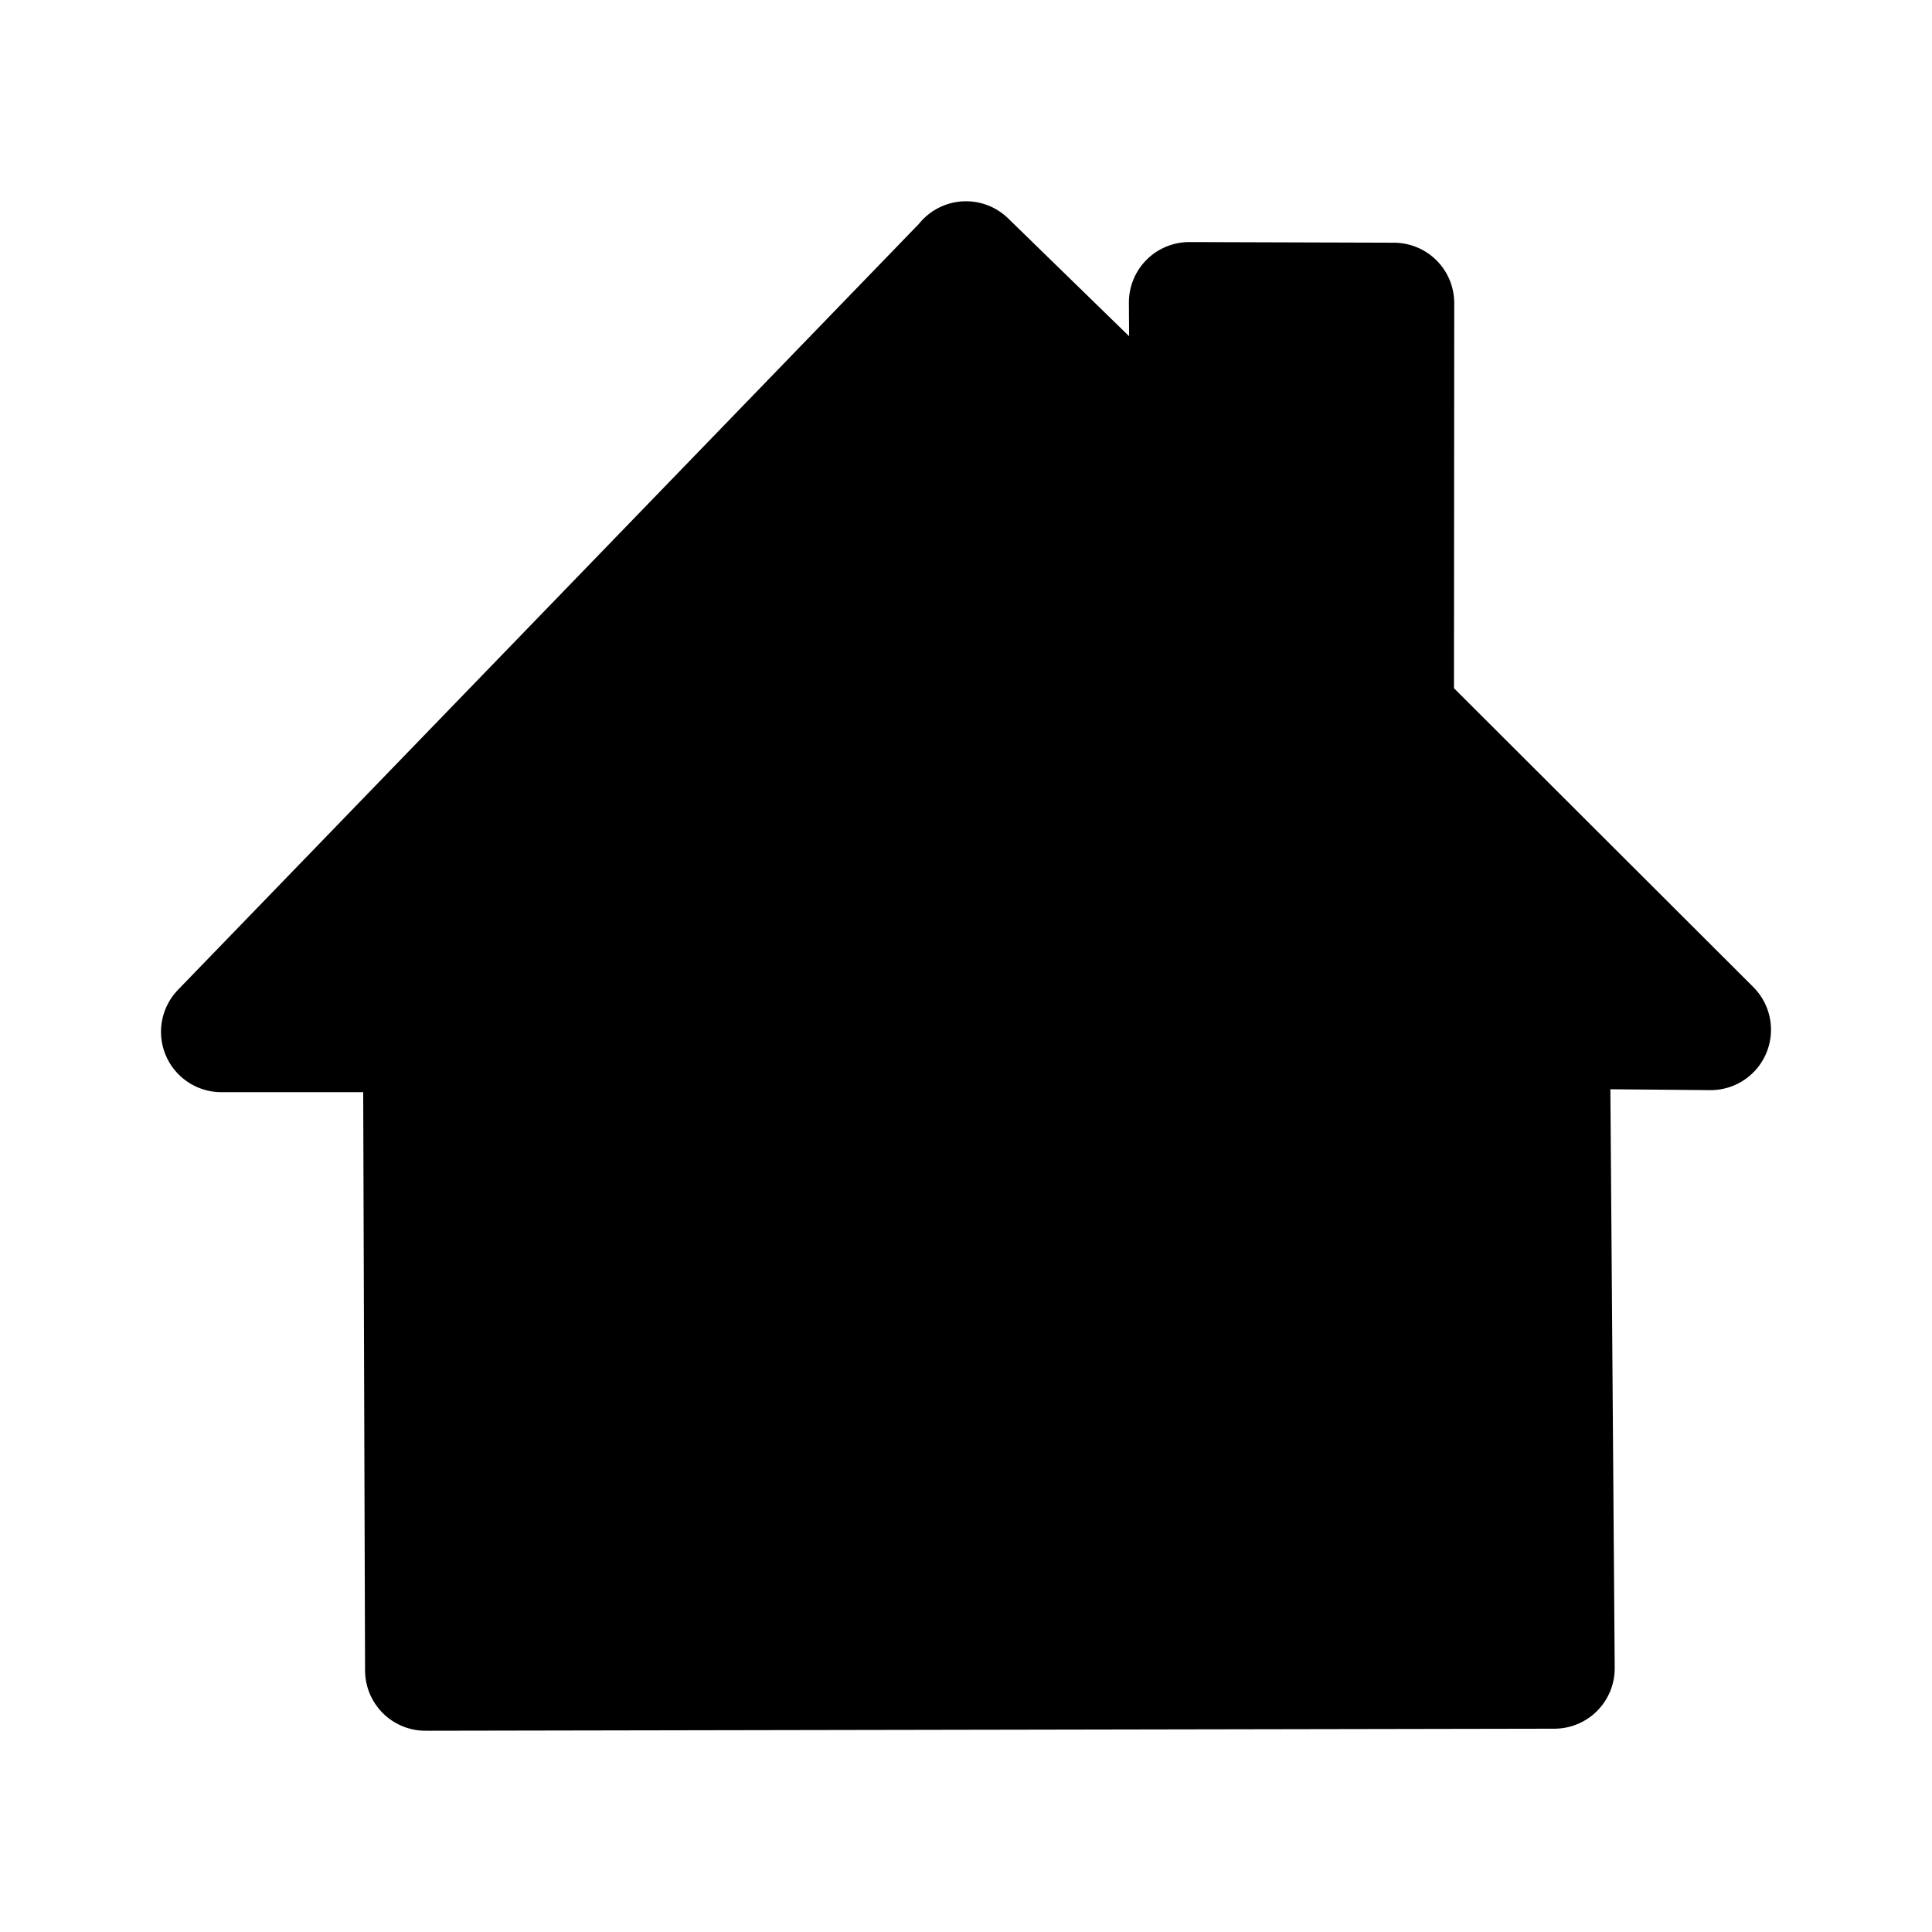
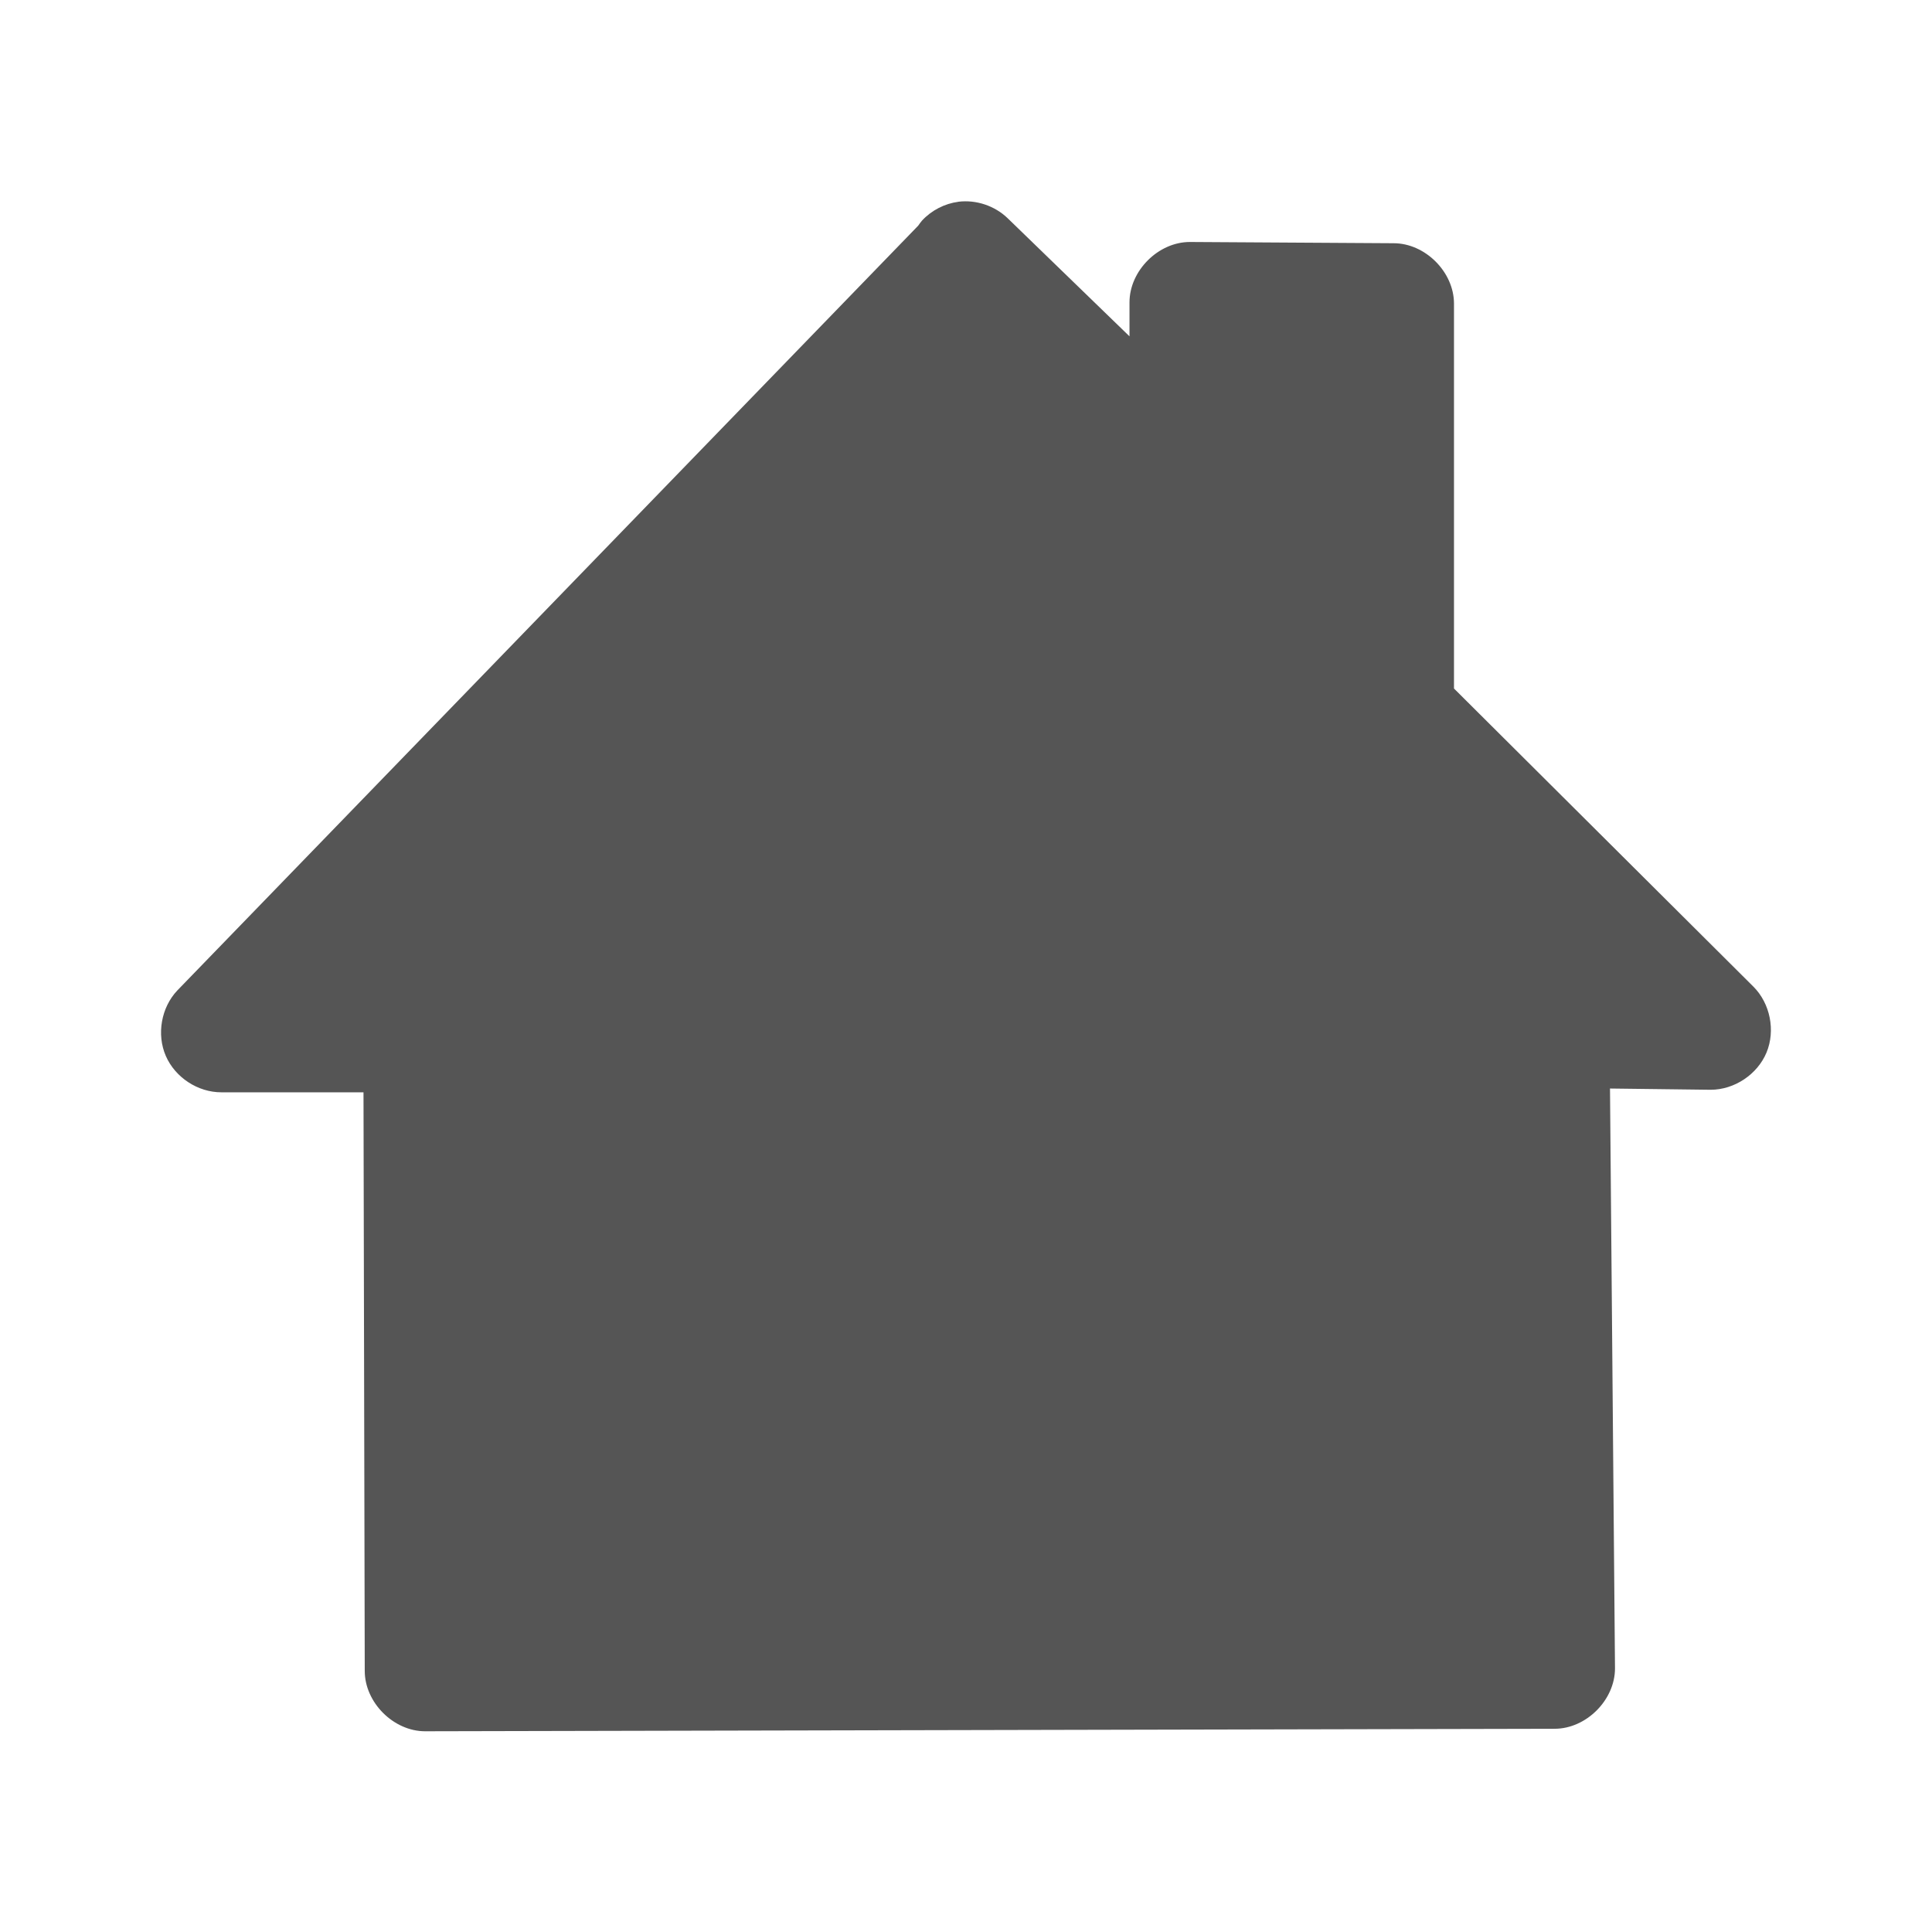
<svg xmlns="http://www.w3.org/2000/svg" xmlns:xlink="http://www.w3.org/1999/xlink" width="48" height="48" id="svg2" version="1.1">
  <defs id="defs4">
    <radialGradient r="10.625" gradientTransform="matrix(2.9176,0,0,0.98823,-150.72,48.929)" cx="62.625" cy="4.625" gradientUnits="userSpaceOnUse" id="radialGradient5550">
      <stop style="stop-color:#000000;stop-opacity:0;" offset="0" id="stop5552" />
      <stop id="stop5556" offset="0.825" style="stop-color:#000000;stop-opacity:0;" />
      <stop offset="1" style="stop-color:#000000;stop-opacity:1;" id="stop5554" />
    </radialGradient>
    <radialGradient id="radialGradient4018" gradientUnits="userSpaceOnUse" cy="4.625" cx="62.625" gradientTransform="matrix(2.9176,0,0,0.98823,-150.72,48.929)" r="10.625">
      <stop id="stop4020" offset="0" style="stop-color:#000000;stop-opacity:0;" />
      <stop id="stop4022" style="stop-color:#000000;stop-opacity:1;" offset="1" />
    </radialGradient>
    <linearGradient id="linearGradient4554">
      <stop id="stop4556" offset="0" style="stop-color:#b7d8d6;stop-opacity:1;" />
      <stop id="stop4558" offset="1" style="stop-color:#6094a5;stop-opacity:1;" />
    </linearGradient>
    <linearGradient id="linearGradient4498" y2="3.082" gradientUnits="userSpaceOnUse" x2="18.379" gradientTransform="matrix(1.2534,0,0,1.2534,1.9192,3.9192)" y1="44.98" x1="18.379">
      <stop id="stop4500" style="stop-color:#6a241f;stop-opacity:1;" offset="0" />
      <stop id="stop4502" style="stop-color:#c2404a;stop-opacity:1;" offset="1" />
    </linearGradient>
    <linearGradient id="linearGradient3952">
      <stop id="stop3954" offset="0" style="stop-color:#f4d65b;stop-opacity:1;" />
      <stop id="stop3956" offset="1" style="stop-color:#967930;stop-opacity:1;" />
    </linearGradient>
    <linearGradient id="linearGradient6201">
      <stop style="stop-color:#ffffff;stop-opacity:1;" offset="0" id="stop6203" />
      <stop style="stop-color:#ebebeb;stop-opacity:1;" offset="1" id="stop6205" />
    </linearGradient>
    <linearGradient id="linearGradient6193">
      <stop style="stop-color:#77b8b4;stop-opacity:1;" offset="0" id="stop6195" />
      <stop style="stop-color:#015f7c;stop-opacity:1;" offset="1" id="stop6197" />
    </linearGradient>
    <linearGradient id="linearGradient4083">
      <stop style="stop-color:#656565;stop-opacity:1;" offset="0" id="stop4085" />
      <stop style="stop-color:#ffffff;stop-opacity:1;" offset="1" id="stop4087" />
    </linearGradient>
    <linearGradient x1="63.397" y1="-12.489" gradientTransform="matrix(2.8014,0,0,2.8014,-142.25,43.835)" x2="63.397" gradientUnits="userSpaceOnUse" y2="5.468" id="linearGradient2499">
      <stop offset="0" style="stop-color:#fff" id="stop4875" />
      <stop offset="1" style="stop-color:#fff;stop-opacity:0" id="stop4877" />
    </linearGradient>
    <radialGradient r="20.397" gradientTransform="matrix(0,2.9914,-3.9485,0,47.755,-64.903)" cx="23.896" cy="3.99" gradientUnits="userSpaceOnUse" id="radialGradient2502">
      <stop offset="0" style="stop-color:#8badea" id="stop2778" />
      <stop offset=".262" style="stop-color:#6396cd" id="stop2780" />
      <stop offset=".661" style="stop-color:#3b7caf" id="stop2782" />
      <stop offset="1" style="stop-color:#194c70" id="stop2784" />
    </radialGradient>
    <linearGradient x1="18.379" y1="44.98" gradientTransform="matrix(1.2534,0,0,1.2534,1.9192,3.9192)" x2="18.379" gradientUnits="userSpaceOnUse" y2="3.082" id="linearGradient2504">
      <stop offset="0" style="stop-color:#1f4b6a" id="stop2788" />
      <stop offset="1" style="stop-color:#4083c2" id="stop2790" />
    </linearGradient>
    <radialGradient r="10.625" gradientTransform="matrix(2.9176,0,0,0.98823,-150.72,48.929)" cx="62.625" cy="4.625" gradientUnits="userSpaceOnUse" id="radialGradient2507">
      <stop offset="0" id="stop8840" />
      <stop offset="1" style="stop-opacity:0" id="stop8842" />
    </radialGradient>
    <linearGradient xlink:href="#linearGradient3952" id="linearGradient6199" x1="19.445" y1="926.362" x2="74.706" y2="1043.362" gradientUnits="userSpaceOnUse" gradientTransform="matrix(0.4999069,0,0,0.4998688,0.00596026,526.3107)" />
    <linearGradient xlink:href="#linearGradient6201" id="linearGradient6207" x1="64" y1="944.023" x2="64" y2="1033.927" gradientUnits="userSpaceOnUse" gradientTransform="matrix(0.7320353,0,0,0.7320353,17.53217,261.7394)" />
    <linearGradient xlink:href="#linearGradient6201-3" id="linearGradient4309-5" x1="42" y1="988.029" x2="97" y2="988.029" gradientUnits="userSpaceOnUse" gradientTransform="matrix(0.8971962,0,0,0.8971962,0.4205621,107.2398)" />
    <linearGradient id="linearGradient6201-3">
      <stop style="stop-color:#ffffff;stop-opacity:1;" offset="0" id="stop6203-0" />
      <stop style="stop-color:#ebebeb;stop-opacity:1;" offset="1" id="stop6205-9" />
    </linearGradient>
    <linearGradient id="linearGradient6201-39">
      <stop style="stop-color:#ffffff;stop-opacity:1;" offset="0" id="stop6203-6" />
      <stop style="stop-color:#ebebeb;stop-opacity:1;" offset="1" id="stop6205-7" />
    </linearGradient>
    <linearGradient id="linearGradient6201-9">
      <stop style="stop-color:#ffffff;stop-opacity:1;" offset="0" id="stop6203-1" />
      <stop style="stop-color:#ebebeb;stop-opacity:1;" offset="1" id="stop6205-0" />
    </linearGradient>
    <linearGradient xlink:href="#linearGradient3952-8" id="linearGradient6199-8" x1="19.445" y1="926.362" x2="74.706" y2="1043.362" gradientUnits="userSpaceOnUse" />
    <linearGradient id="linearGradient3952-8">
      <stop id="stop3954-4" offset="0" style="stop-color:#f4d65b;stop-opacity:1;" />
      <stop id="stop3956-7" offset="1" style="stop-color:#967930;stop-opacity:1;" />
    </linearGradient>
    <linearGradient xlink:href="#linearGradient3952-8" id="linearGradient6243-7" x1="-15" y1="893.362" x2="74.706" y2="1043.362" gradientUnits="userSpaceOnUse" />
    <linearGradient id="linearGradient3091">
      <stop id="stop3093" offset="0" style="stop-color:#f4d65b;stop-opacity:1;" />
      <stop id="stop3095" offset="1" style="stop-color:#967930;stop-opacity:1;" />
    </linearGradient>
    <linearGradient xlink:href="#linearGradient3952-7" id="linearGradient6199-0" x1="19.445" y1="926.362" x2="74.706" y2="1043.362" gradientUnits="userSpaceOnUse" />
    <linearGradient id="linearGradient3952-7">
      <stop id="stop3954-3" offset="0" style="stop-color:#f4d65b;stop-opacity:1;" />
      <stop id="stop3956-8" offset="1" style="stop-color:#967930;stop-opacity:1;" />
    </linearGradient>
    <linearGradient xlink:href="#linearGradient3952-7" id="linearGradient6243-8" x1="-15" y1="893.362" x2="74.706" y2="1043.362" gradientUnits="userSpaceOnUse" />
    <linearGradient id="linearGradient3921">
      <stop id="stop3923" offset="0" style="stop-color:#f4d65b;stop-opacity:1;" />
      <stop id="stop3925" offset="1" style="stop-color:#967930;stop-opacity:1;" />
    </linearGradient>
    <linearGradient xlink:href="#linearGradient3952-8-5" id="linearGradient3902-7" gradientUnits="userSpaceOnUse" gradientTransform="translate(0.01587145,2e-5)" x1="55.445" y1="956.362" x2="74.706" y2="1043.362" />
    <linearGradient id="linearGradient3952-8-5">
      <stop id="stop3954-4-9" offset="0" style="stop-color:#f4d65b;stop-opacity:1;" />
      <stop id="stop3956-7-4" offset="1" style="stop-color:#967930;stop-opacity:1;" />
    </linearGradient>
    <linearGradient xlink:href="#linearGradient3952-8-5" id="linearGradient3904-3" gradientUnits="userSpaceOnUse" gradientTransform="translate(0.01587145,2e-5)" x1="-15" y1="893.362" x2="74.706" y2="1043.362" />
    <linearGradient id="linearGradient3974">
      <stop id="stop3976" offset="0" style="stop-color:#f4d65b;stop-opacity:1;" />
      <stop id="stop3978" offset="1" style="stop-color:#967930;stop-opacity:1;" />
    </linearGradient>
    <linearGradient xlink:href="#linearGradient3952-6" id="linearGradient6199-7" x1="19.445" y1="926.362" x2="74.706" y2="1043.362" gradientUnits="userSpaceOnUse" />
    <linearGradient id="linearGradient3952-6">
      <stop id="stop3954-35" offset="0" style="stop-color:#f4d65b;stop-opacity:1;" />
      <stop id="stop3956-5" offset="1" style="stop-color:#967930;stop-opacity:1;" />
    </linearGradient>
    <linearGradient xlink:href="#linearGradient3952-6" id="linearGradient6243-0" x1="-15" y1="893.362" x2="74.706" y2="1043.362" gradientUnits="userSpaceOnUse" />
    <linearGradient id="linearGradient4039">
      <stop id="stop4041" offset="0" style="stop-color:#f4d65b;stop-opacity:1;" />
      <stop id="stop4043" offset="1" style="stop-color:#967930;stop-opacity:1;" />
    </linearGradient>
    <linearGradient xlink:href="#radialGradient2507" id="linearGradient4084" x1="99.89" y1="775.278" x2="116.961" y2="1119.962" gradientUnits="userSpaceOnUse" gradientTransform="matrix(0.4999069,0,0,0.4998688,0.00596026,526.3107)" />
    <radialGradient xlink:href="#linearGradient3952-8-5-3" id="radialGradient4014-0" cx="61.187" cy="1039.32" fx="60.48" fy="986.402" r="61.016" gradientTransform="matrix(0.6475618,-0.1595092,0.1316181,0.5343321,-145.8032,494.8308)" gradientUnits="userSpaceOnUse" />
    <linearGradient id="linearGradient3952-8-5-3">
      <stop id="stop3954-4-9-6" offset="0" style="stop-color:#f4d65b;stop-opacity:1;" />
      <stop id="stop3956-7-4-9" offset="1" style="stop-color:#967930;stop-opacity:1;" />
    </linearGradient>
    <radialGradient xlink:href="#linearGradient3952-8-5-5" id="radialGradient4014-3" cx="61.187" cy="1039.32" fx="60.48" fy="986.402" r="61.016" gradientTransform="matrix(0.6475618,-0.1595092,0.1316181,0.5343321,-145.8032,494.8308)" gradientUnits="userSpaceOnUse" />
    <linearGradient id="linearGradient3952-8-5-5">
      <stop id="stop3954-4-9-5" offset="0" style="stop-color:#f4d65b;stop-opacity:1;" />
      <stop id="stop3956-7-4-4" offset="1" style="stop-color:#967930;stop-opacity:1;" />
    </linearGradient>
    <linearGradient xlink:href="#linearGradient3952-5" id="linearGradient6199-6" x1="19.445" y1="926.362" x2="74.706" y2="1043.362" gradientUnits="userSpaceOnUse" gradientTransform="matrix(0.4998691,0,0,0.4998691,0.00837724,526.3104)" />
    <linearGradient id="linearGradient3952-5">
      <stop id="stop3954-1" offset="0" style="stop-color:#f4d65b;stop-opacity:1;" />
      <stop id="stop3956-0" offset="1" style="stop-color:#967930;stop-opacity:1;" />
    </linearGradient>
    <linearGradient xlink:href="#linearGradient3952-5" id="linearGradient6243-2" x1="-15" y1="893.362" x2="74.706" y2="1043.362" gradientUnits="userSpaceOnUse" gradientTransform="matrix(0.4998691,0,0,0.4998691,0.00837724,526.3104)" />
    <linearGradient id="linearGradient5391">
      <stop id="stop5393" offset="0" style="stop-color:#f4d65b;stop-opacity:1;" />
      <stop id="stop5395" offset="1" style="stop-color:#967930;stop-opacity:1;" />
    </linearGradient>
    <linearGradient xlink:href="#linearGradient3952-5-2" id="linearGradient5434-3" gradientUnits="userSpaceOnUse" gradientTransform="matrix(0.4998691,0,0,0.4998691,0.00837724,-462.0518)" x1="19.445" y1="926.362" x2="74.706" y2="1043.362" />
    <linearGradient id="linearGradient3952-5-2">
      <stop id="stop3954-1-0" offset="0" style="stop-color:#f4d65b;stop-opacity:1;" />
      <stop id="stop3956-0-8" offset="1" style="stop-color:#967930;stop-opacity:1;" />
    </linearGradient>
    <linearGradient xlink:href="#linearGradient3952-5-4" id="linearGradient5434-8" gradientUnits="userSpaceOnUse" gradientTransform="matrix(0.4998691,0,0,0.4998691,0.00837724,526.3104)" x1="19.445" y1="926.362" x2="74.706" y2="1043.362" />
    <linearGradient id="linearGradient3952-5-4">
      <stop id="stop3954-1-6" offset="0" style="stop-color:#f4d65b;stop-opacity:1;" />
      <stop id="stop3956-0-1" offset="1" style="stop-color:#967930;stop-opacity:1;" />
    </linearGradient>
    <linearGradient xlink:href="#linearGradient3952-68" id="linearGradient6199-5" x1="19.445" y1="926.362" x2="74.706" y2="1043.362" gradientUnits="userSpaceOnUse" gradientTransform="matrix(0.4998691,0,0,0.4998691,0.00837724,526.3104)" />
    <linearGradient id="linearGradient3952-68">
      <stop id="stop3954-8" offset="0" style="stop-color:#f4d65b;stop-opacity:1;" />
      <stop id="stop3956-6" offset="1" style="stop-color:#967930;stop-opacity:1;" />
    </linearGradient>
    <radialGradient xlink:href="#radialGradient5550" id="radialGradient5548" cx="31.992" cy="1010.362" fx="31.992" fy="1010.362" r="30.5" gradientTransform="matrix(1.16793,2.4865728e-4,-2.3518665e-4,1.104575,-5.18993,-106.7161)" gradientUnits="userSpaceOnUse" />
    <linearGradient xlink:href="#linearGradient3952-5-27" id="linearGradient5434-4" gradientUnits="userSpaceOnUse" gradientTransform="matrix(0.4998691,0,0,0.4998691,0.00837724,526.3104)" x1="19.445" y1="926.362" x2="74.706" y2="1043.362" />
    <linearGradient id="linearGradient3952-5-27">
      <stop id="stop3954-1-7" offset="0" style="stop-color:#f4d65b;stop-opacity:1;" />
      <stop id="stop3956-0-9" offset="1" style="stop-color:#967930;stop-opacity:1;" />
    </linearGradient>
    <linearGradient xlink:href="#linearGradient2780" id="linearGradient3013" gradientUnits="userSpaceOnUse" gradientTransform="matrix(3.1372,0,0,3.1841,-1.6067,-3.9164)" x1="8.177" y1="1.843" x2="8.177" y2="15.677" />
    <linearGradient id="linearGradient2780" y2="15.677" gradientUnits="userSpaceOnUse" x2="8.177" gradientTransform="matrix(3.1372,0,0,3.1841,-1.6067,-3.9164)" y1="1.843" x1="8.177">
      <stop id="stop3618" style="stop-color:#f0c178" offset="0" />
      <stop id="stop3270" style="stop-color:#e18941" offset=".5" />
      <stop id="stop3620" style="stop-color:#ec4f18" offset="1" />
    </linearGradient>
    <linearGradient xlink:href="#linearGradient3646" id="linearGradient3015" gradientUnits="userSpaceOnUse" x1="17.147" y1="46" x2="17.089" y2="1.952" />
    <linearGradient id="linearGradient3646" y2="1.952" gradientUnits="userSpaceOnUse" x2="17.089" y1="46" x1="17.147">
      <stop id="stop3624" style="stop-color:#bb2b12" offset="0" />
      <stop id="stop3626" style="stop-color:#cd7233" offset="1" />
    </linearGradient>
  </defs>
  <g id="layer1" transform="translate(0,-1004.362)">
-     <path d="m 24,1010.872 -18.5,19.125 5.019,0 0.051,15.865 28.047,-0.051 -0.119,-15.9 4.002,0.035 -7.877,-7.864 0.007,-10.19 -5.083,-0.016 0.026,4.415 -5.573,-5.429 z" style="opacity:1.0;fill:#5555555;fill-opacity:1;stroke:#000000;stroke-width:3;stroke-linejoin:round;stroke-miterlimit:4;stroke-opacity:1;stroke-dasharray:none" id="rect5117" />
+     <path style="font-size:medium;font-style:normal;font-variant:normal;font-weight:normal;font-stretch:normal;text-indent:0;text-align:start;text-decoration:none;line-height:normal;letter-spacing:normal;word-spacing:normal;text-transform:none;direction:ltr;block-progression:tb;writing-mode:lr-tb;text-anchor:start;baseline-shift:baseline;color:#000000;fill:#555555;fill-opacity:1;fill-rule:nonzero;stroke:none;stroke-width:3;marker:none;visibility:visible;display:inline;overflow:visible;enable-background:accumulate;font-family:Sans;-inkscape-font-specification:Sans" d="m 23.812,1009.375 c -0.344,0.045 -0.671,0.214 -0.906,0.469 -0.033,0.04 -0.065,0.082 -0.094,0.125 l -18.406,19 c -0.401,0.423 -0.519,1.091 -0.287,1.626 0.231,0.535 0.798,0.907 1.381,0.905 l 3.531,0 0.031,14.375 c 7.85e-5,0.785 0.715,1.5 1.5,1.5 l 28.062,-0.062 c 0.785,-1e-4 1.5,-0.715 1.5,-1.5 L 40,1031.406 l 2.5,0.031 c 0.59,0 1.163,-0.381 1.389,-0.926 0.226,-0.545 0.091,-1.22 -0.327,-1.637 l -7.438,-7.406 0,-9.563 c -7.9e-5,-0.785 -0.715,-1.5 -1.5,-1.5 l -5.062,-0.031 c -0.785,10e-5 -1.5,0.715 -1.5,1.5 l 0,0.844 -3.031,-2.938 c -0.319,-0.306 -0.779,-0.46 -1.219,-0.406 z" id="rect5117" />
  </g>
</svg>
